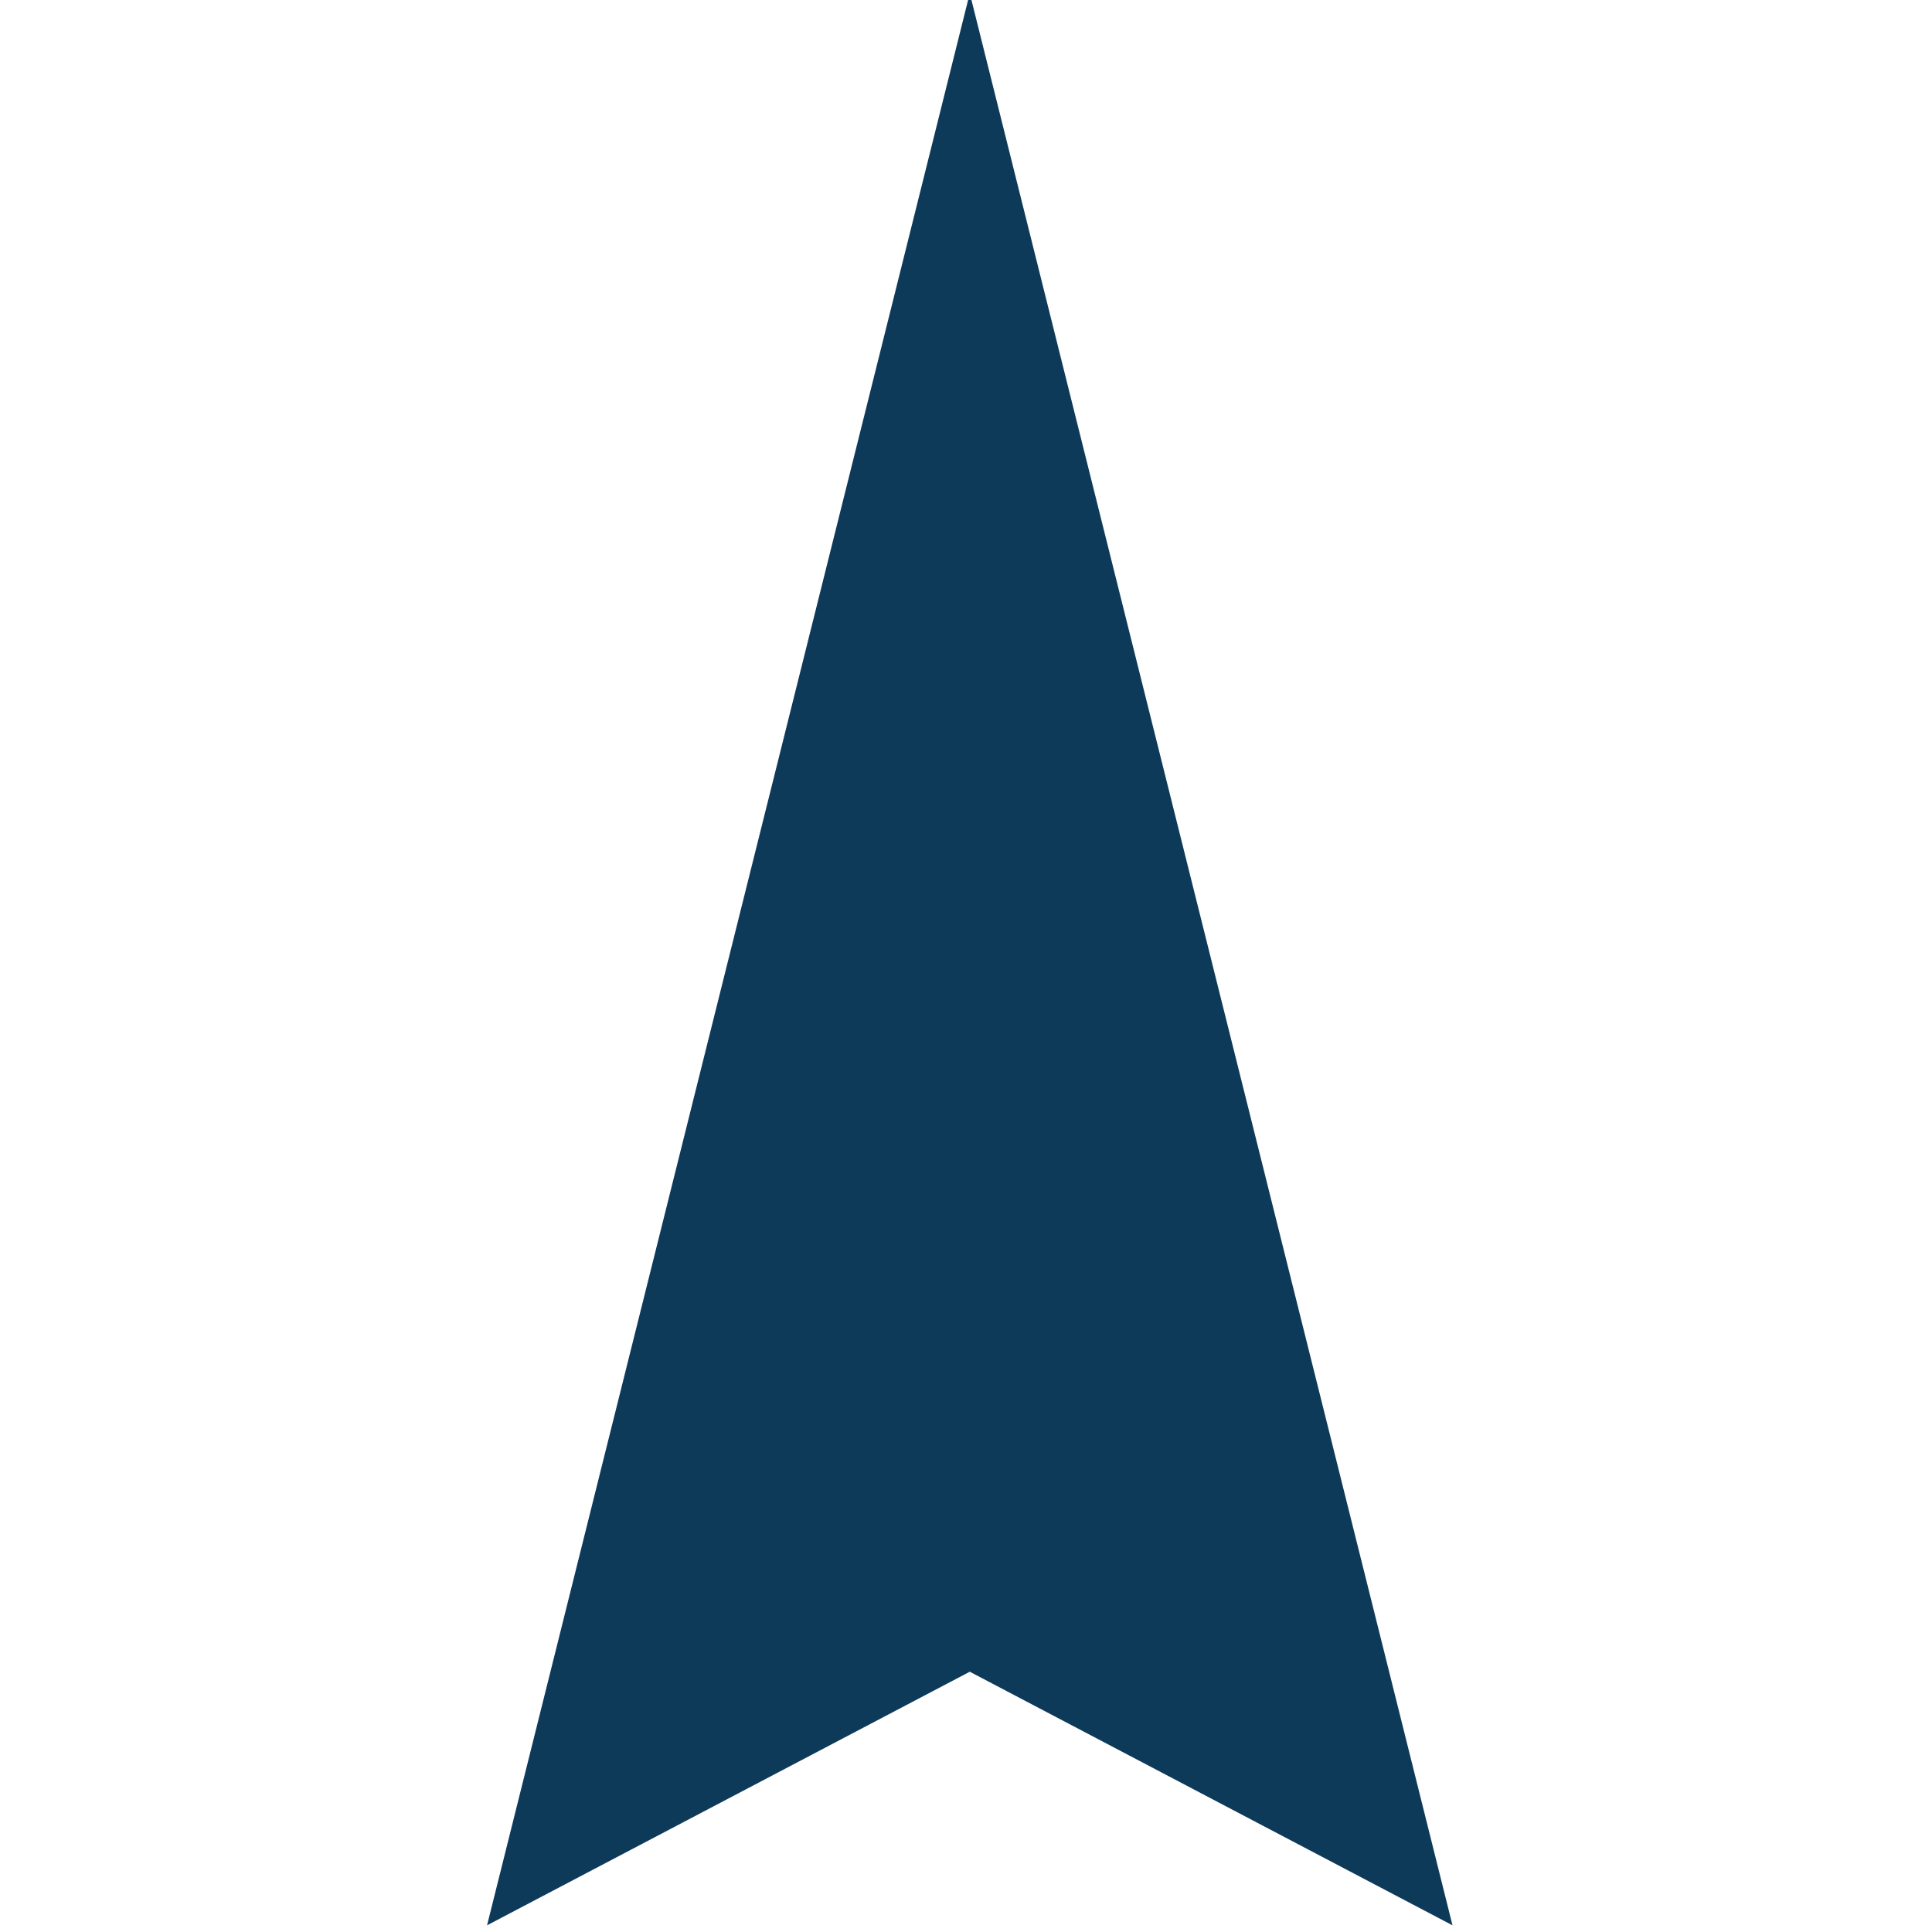
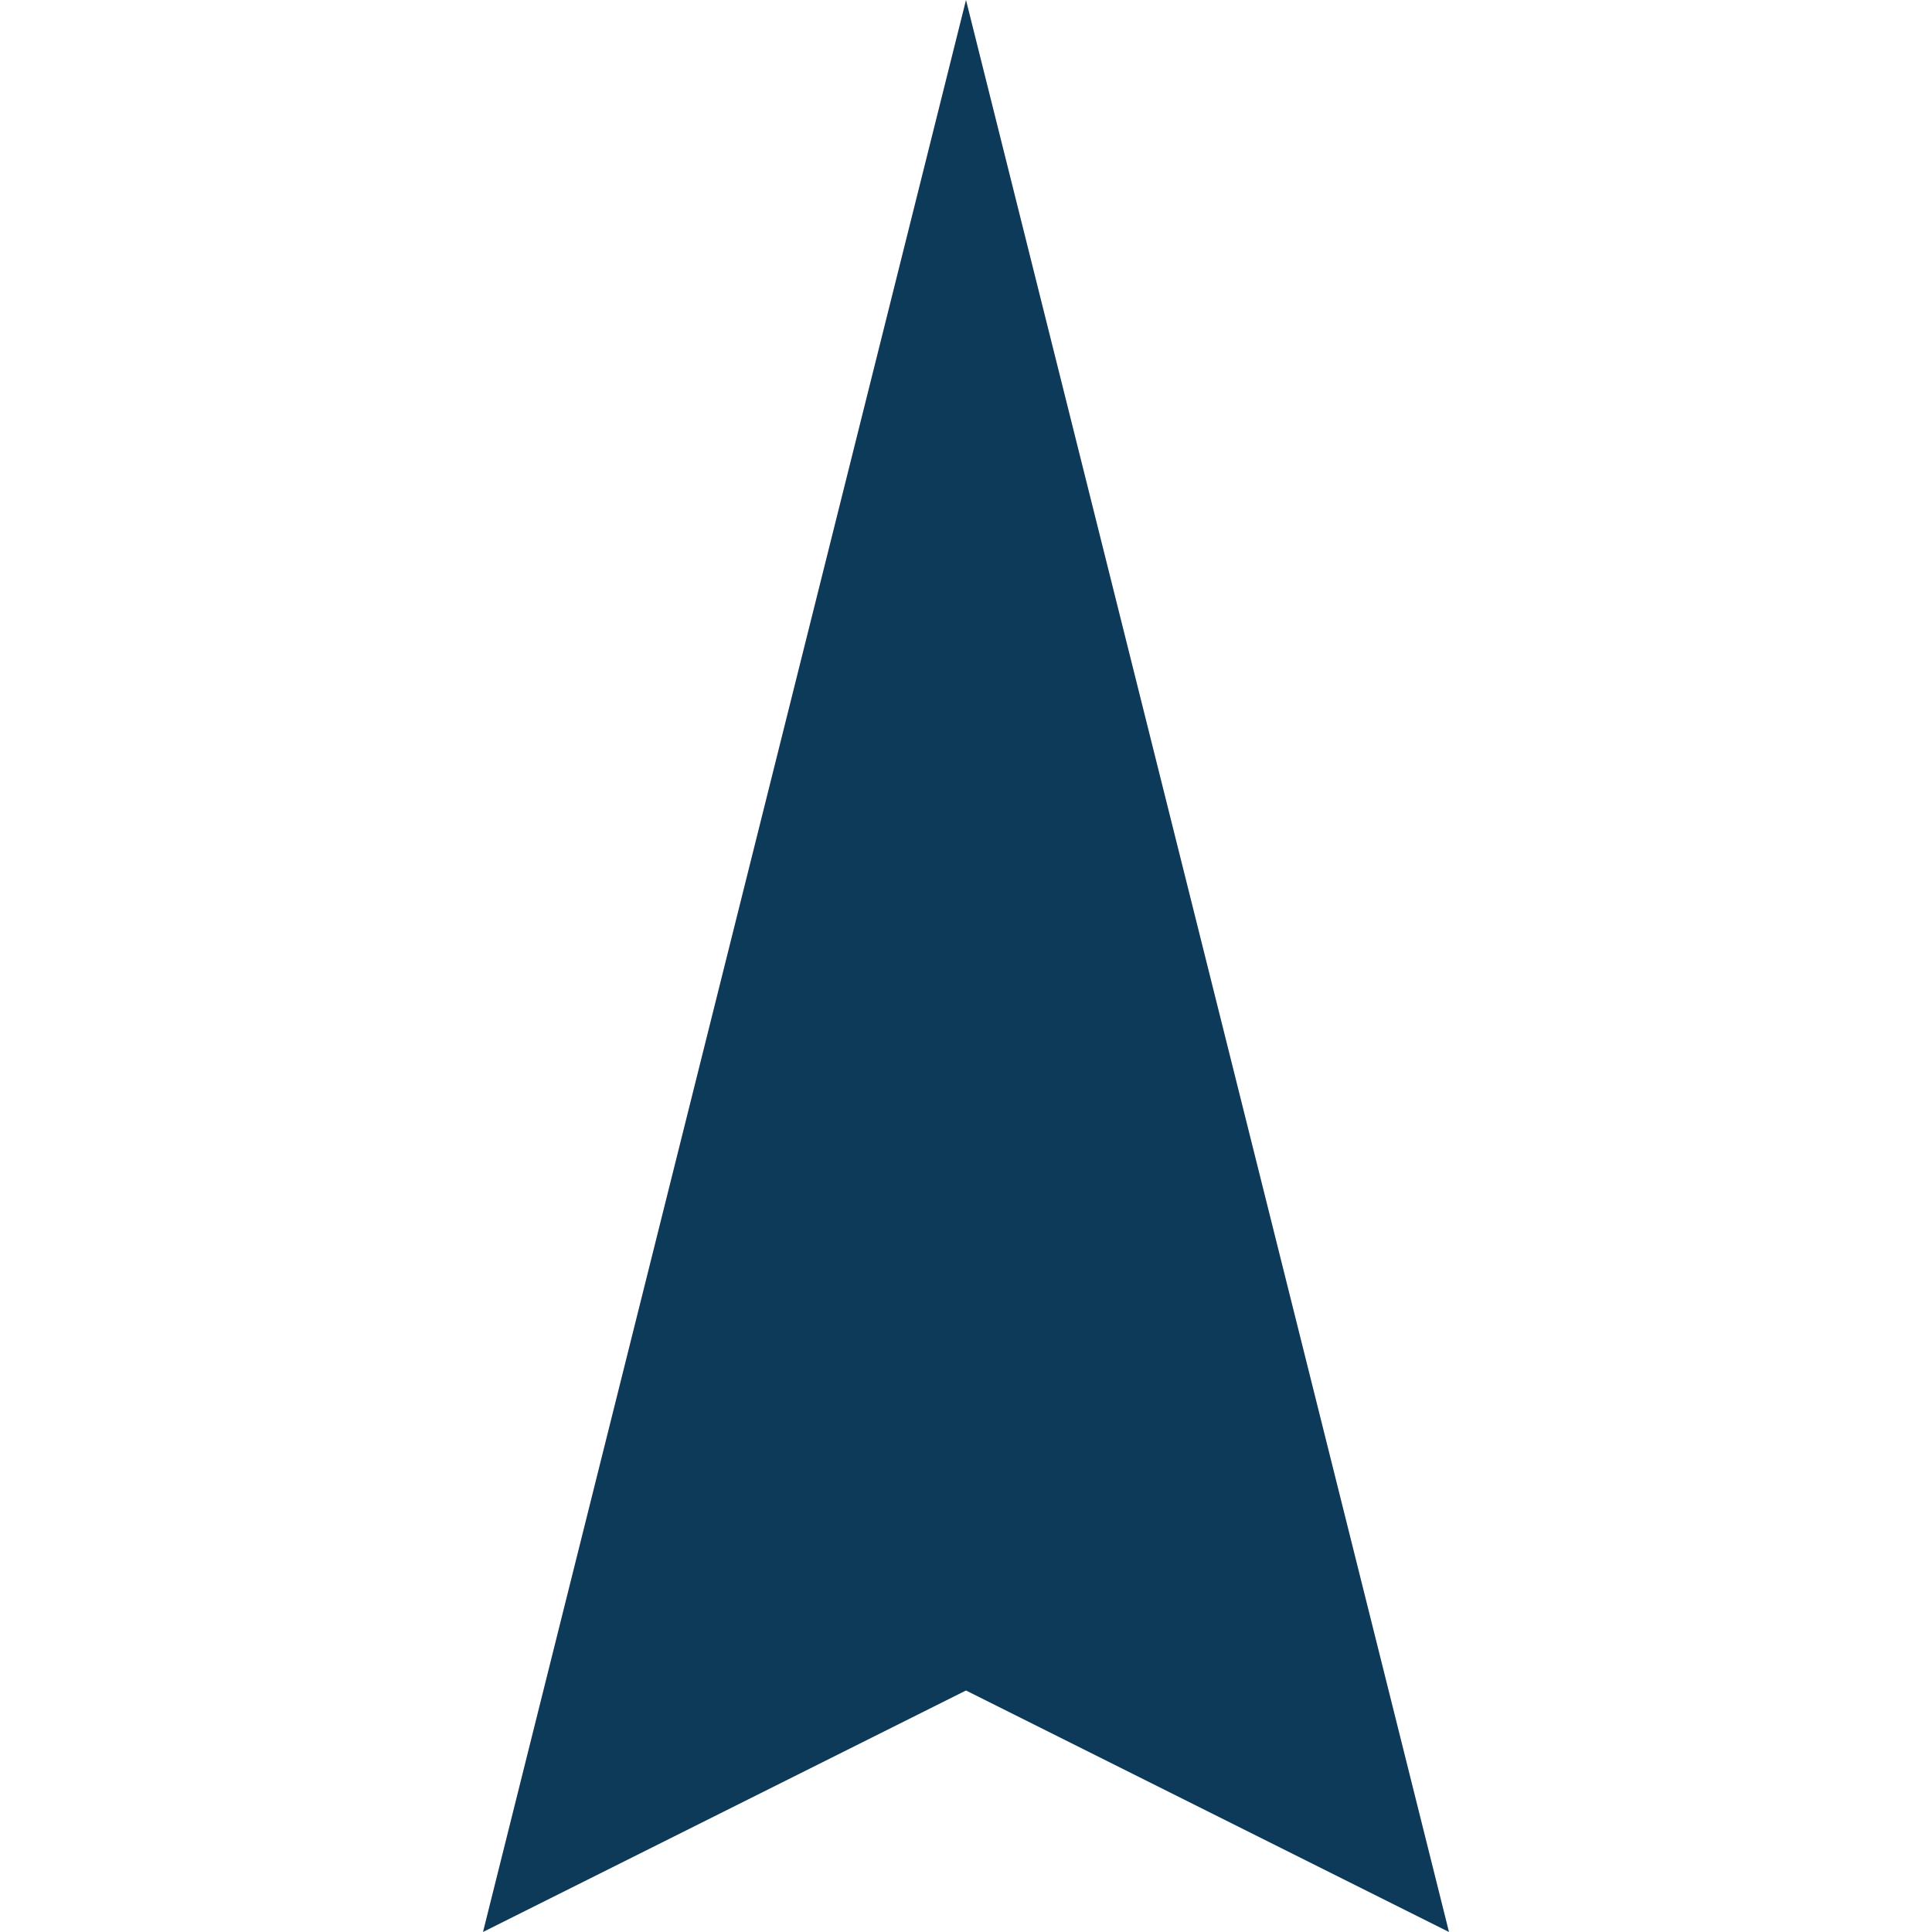
- <svg xmlns="http://www.w3.org/2000/svg" height="16" width="16" version="1.1" id="Layer_1" x="0px" y="0px" viewBox="0 0 16 16" enable-background="new 0 0 12 16" xml:space="preserve">
-   <defs id="defs9" />
-   <g id="g4" transform="matrix(0.6892571,0,0,1,3.895751,-0.05539894)">
-     <polygon points="6,0 11.8,16 6,13.9 0.2,16 " id="polygon2" style="fill:#0e3a5a" />
-   </g>
+ <svg xmlns="http://www.w3.org/2000/svg" version="1.1" id="Layer_1" x="0px" y="0px" viewBox="0 0 16 16" enable-background="new 0 0 12 16" xml:space="preserve" width="16" height="16">
+   <path fill="#0e3a5a" id="path834" d="m 8,0 -4,16 4,-2 4,2" />
</svg>
